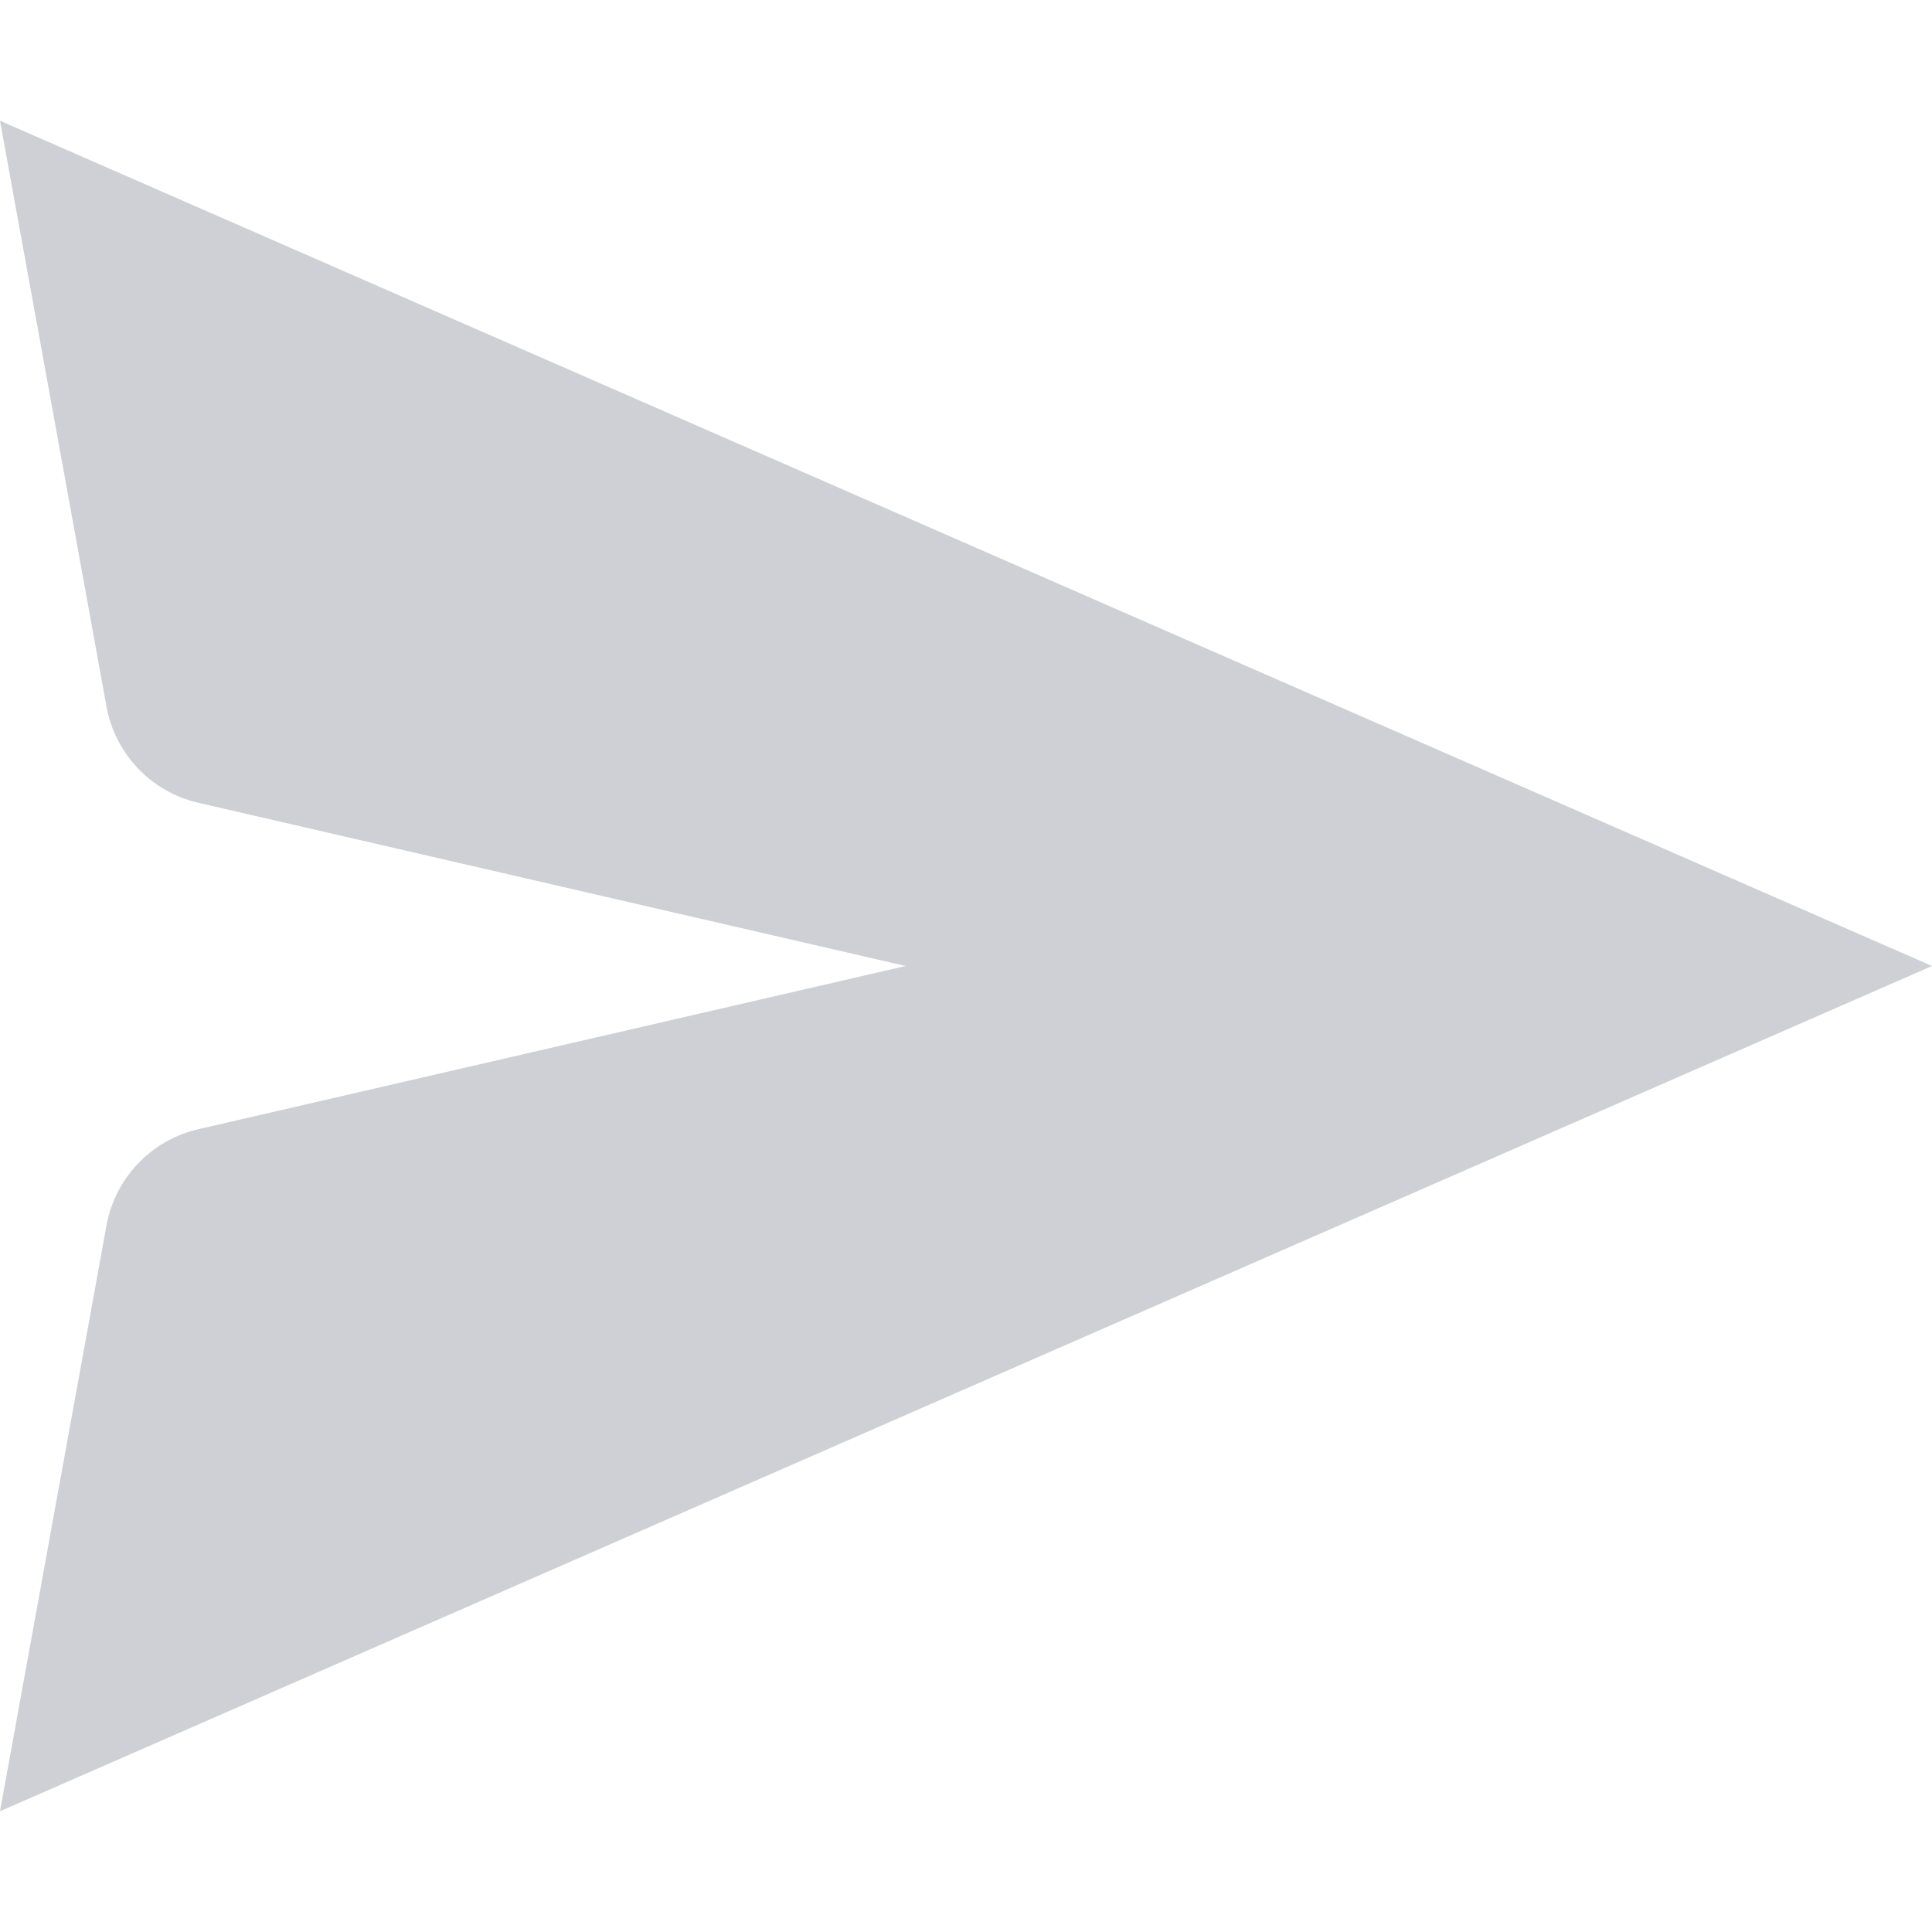
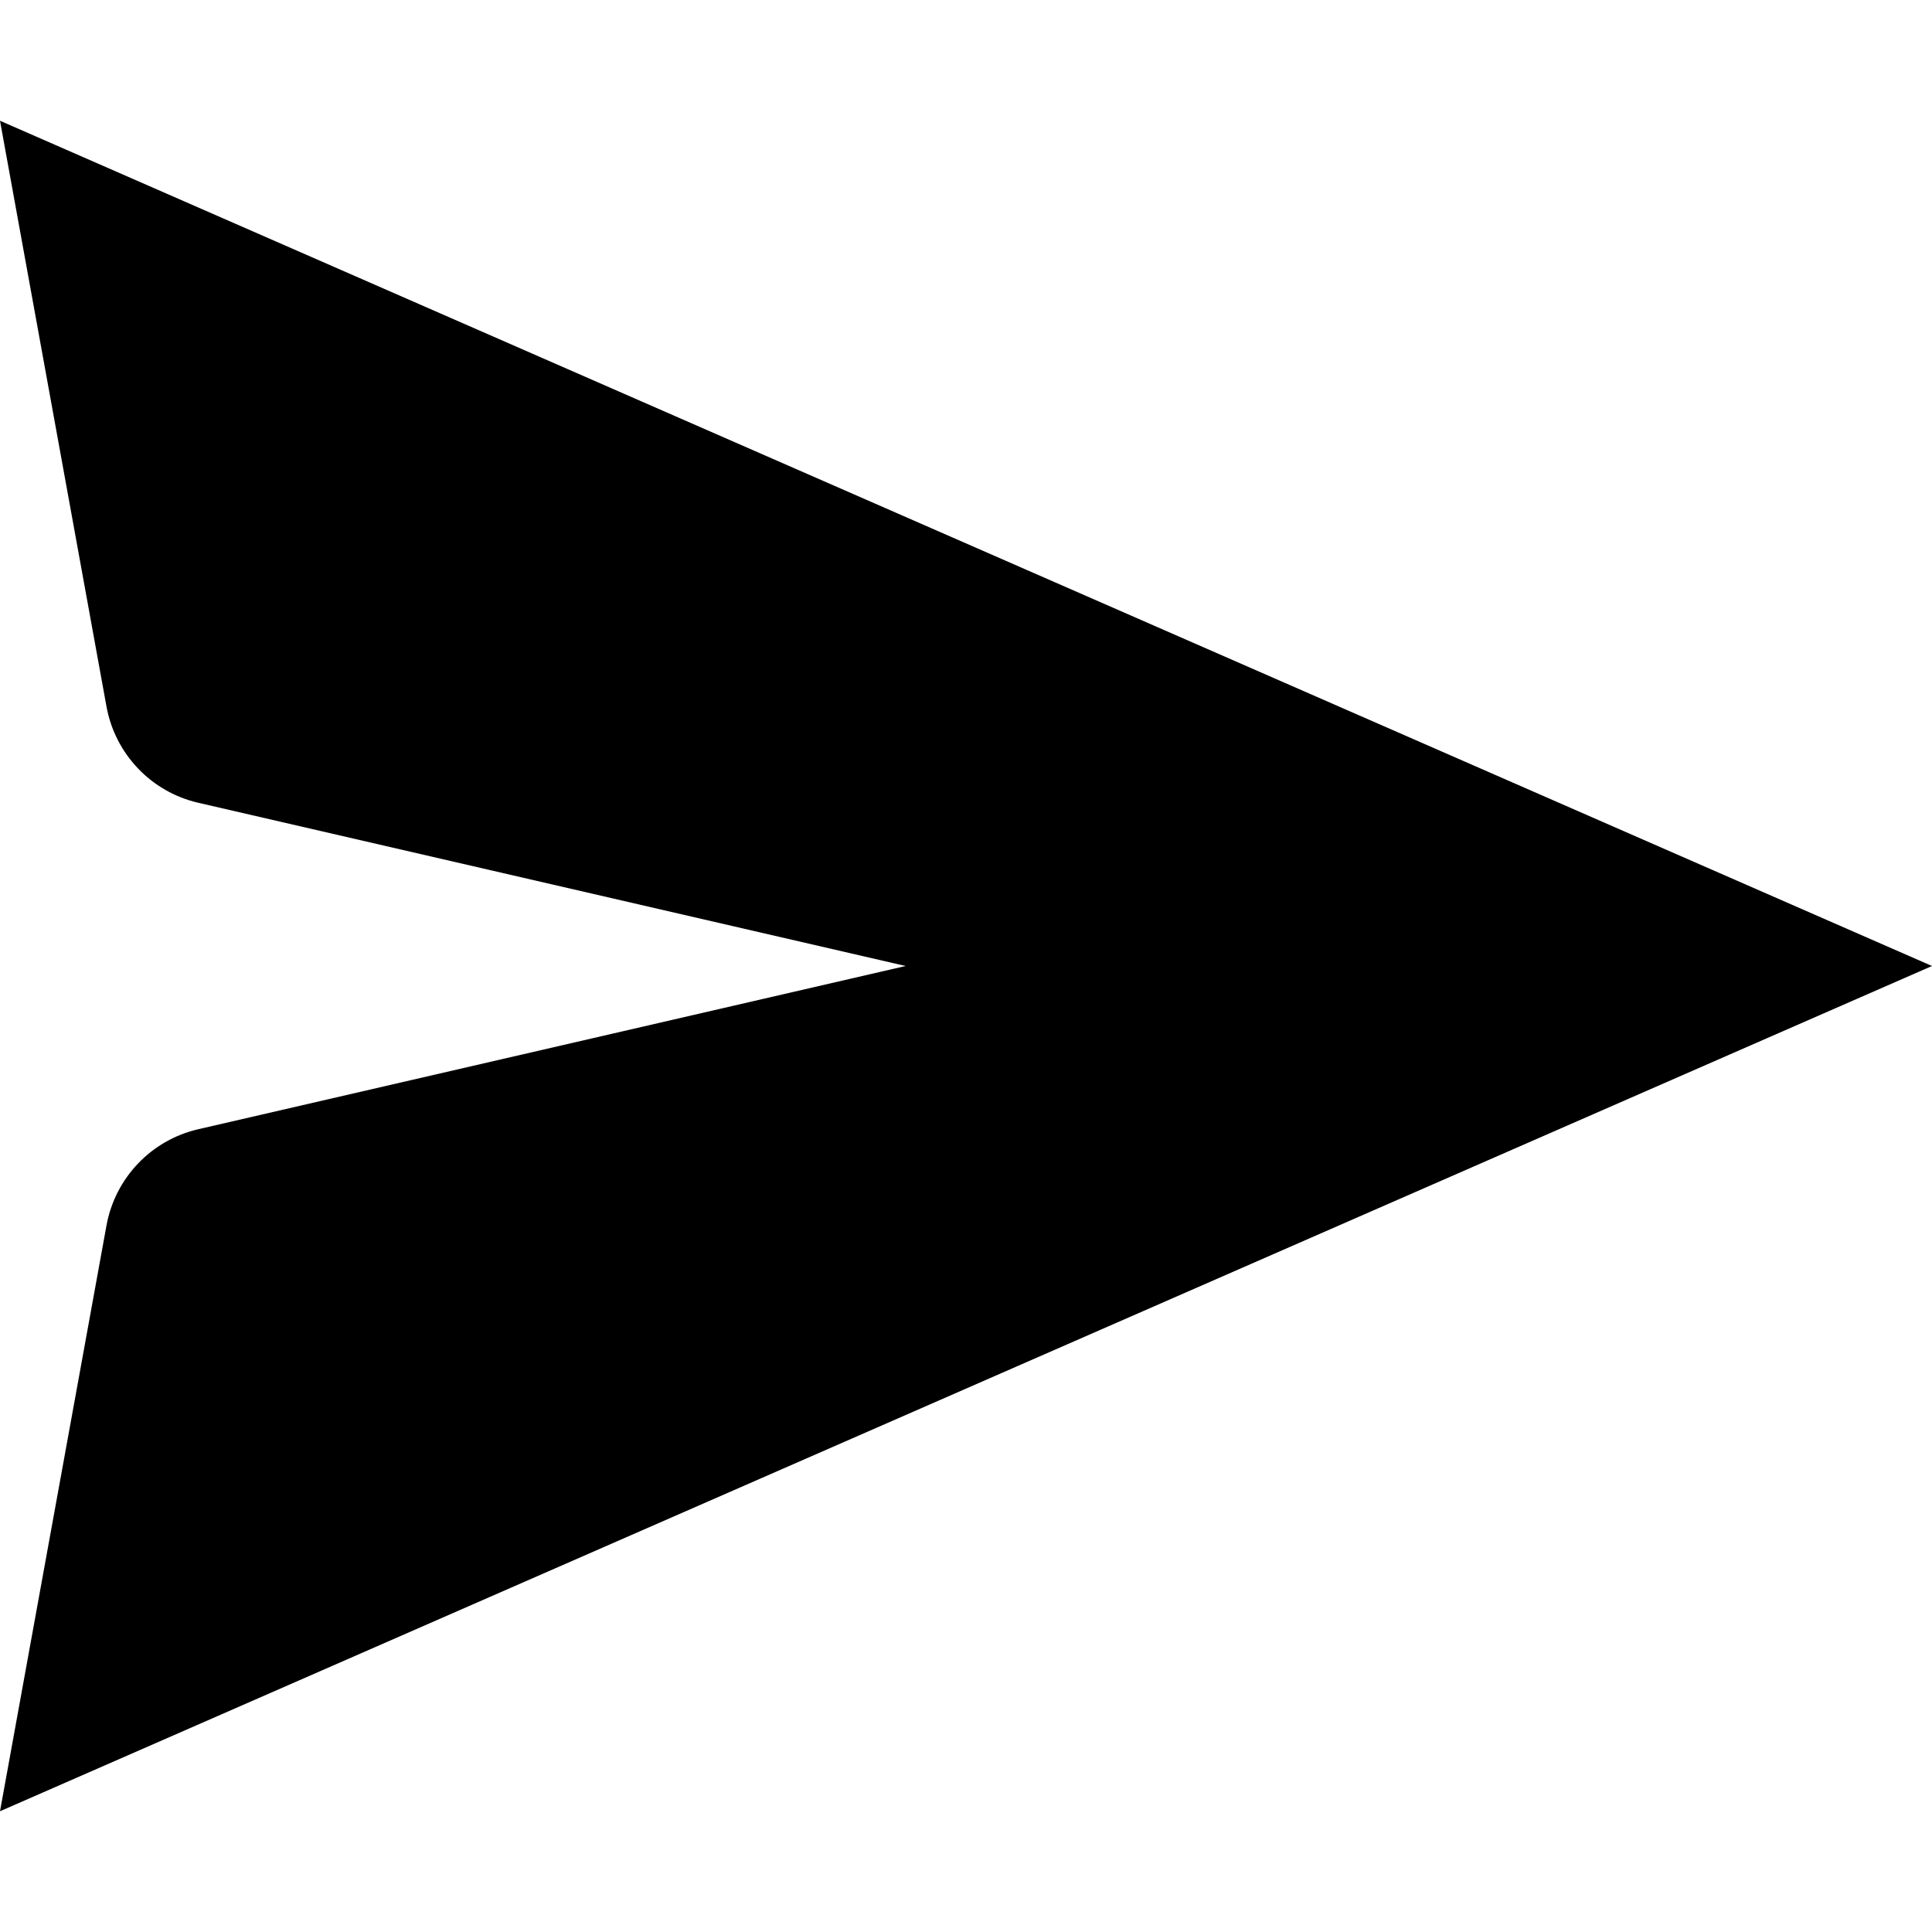
<svg xmlns="http://www.w3.org/2000/svg" width="16" height="16" viewBox="0 0 16 16" fill="none">
-   <path d="M16 8L0 1L0.882 5.852C0.954 6.245 1.252 6.558 1.641 6.648L7.5 8L1.641 9.352C1.252 9.442 0.954 9.755 0.882 10.148L0 15L16 8Z" fill="#CED0D6" />
+   <path d="M16 8L0 1L0.882 5.852C0.954 6.245 1.252 6.558 1.641 6.648L7.5 8L1.641 9.352C1.252 9.442 0.954 9.755 0.882 10.148L0 15L16 8Z" fill="#000000" />
</svg>
